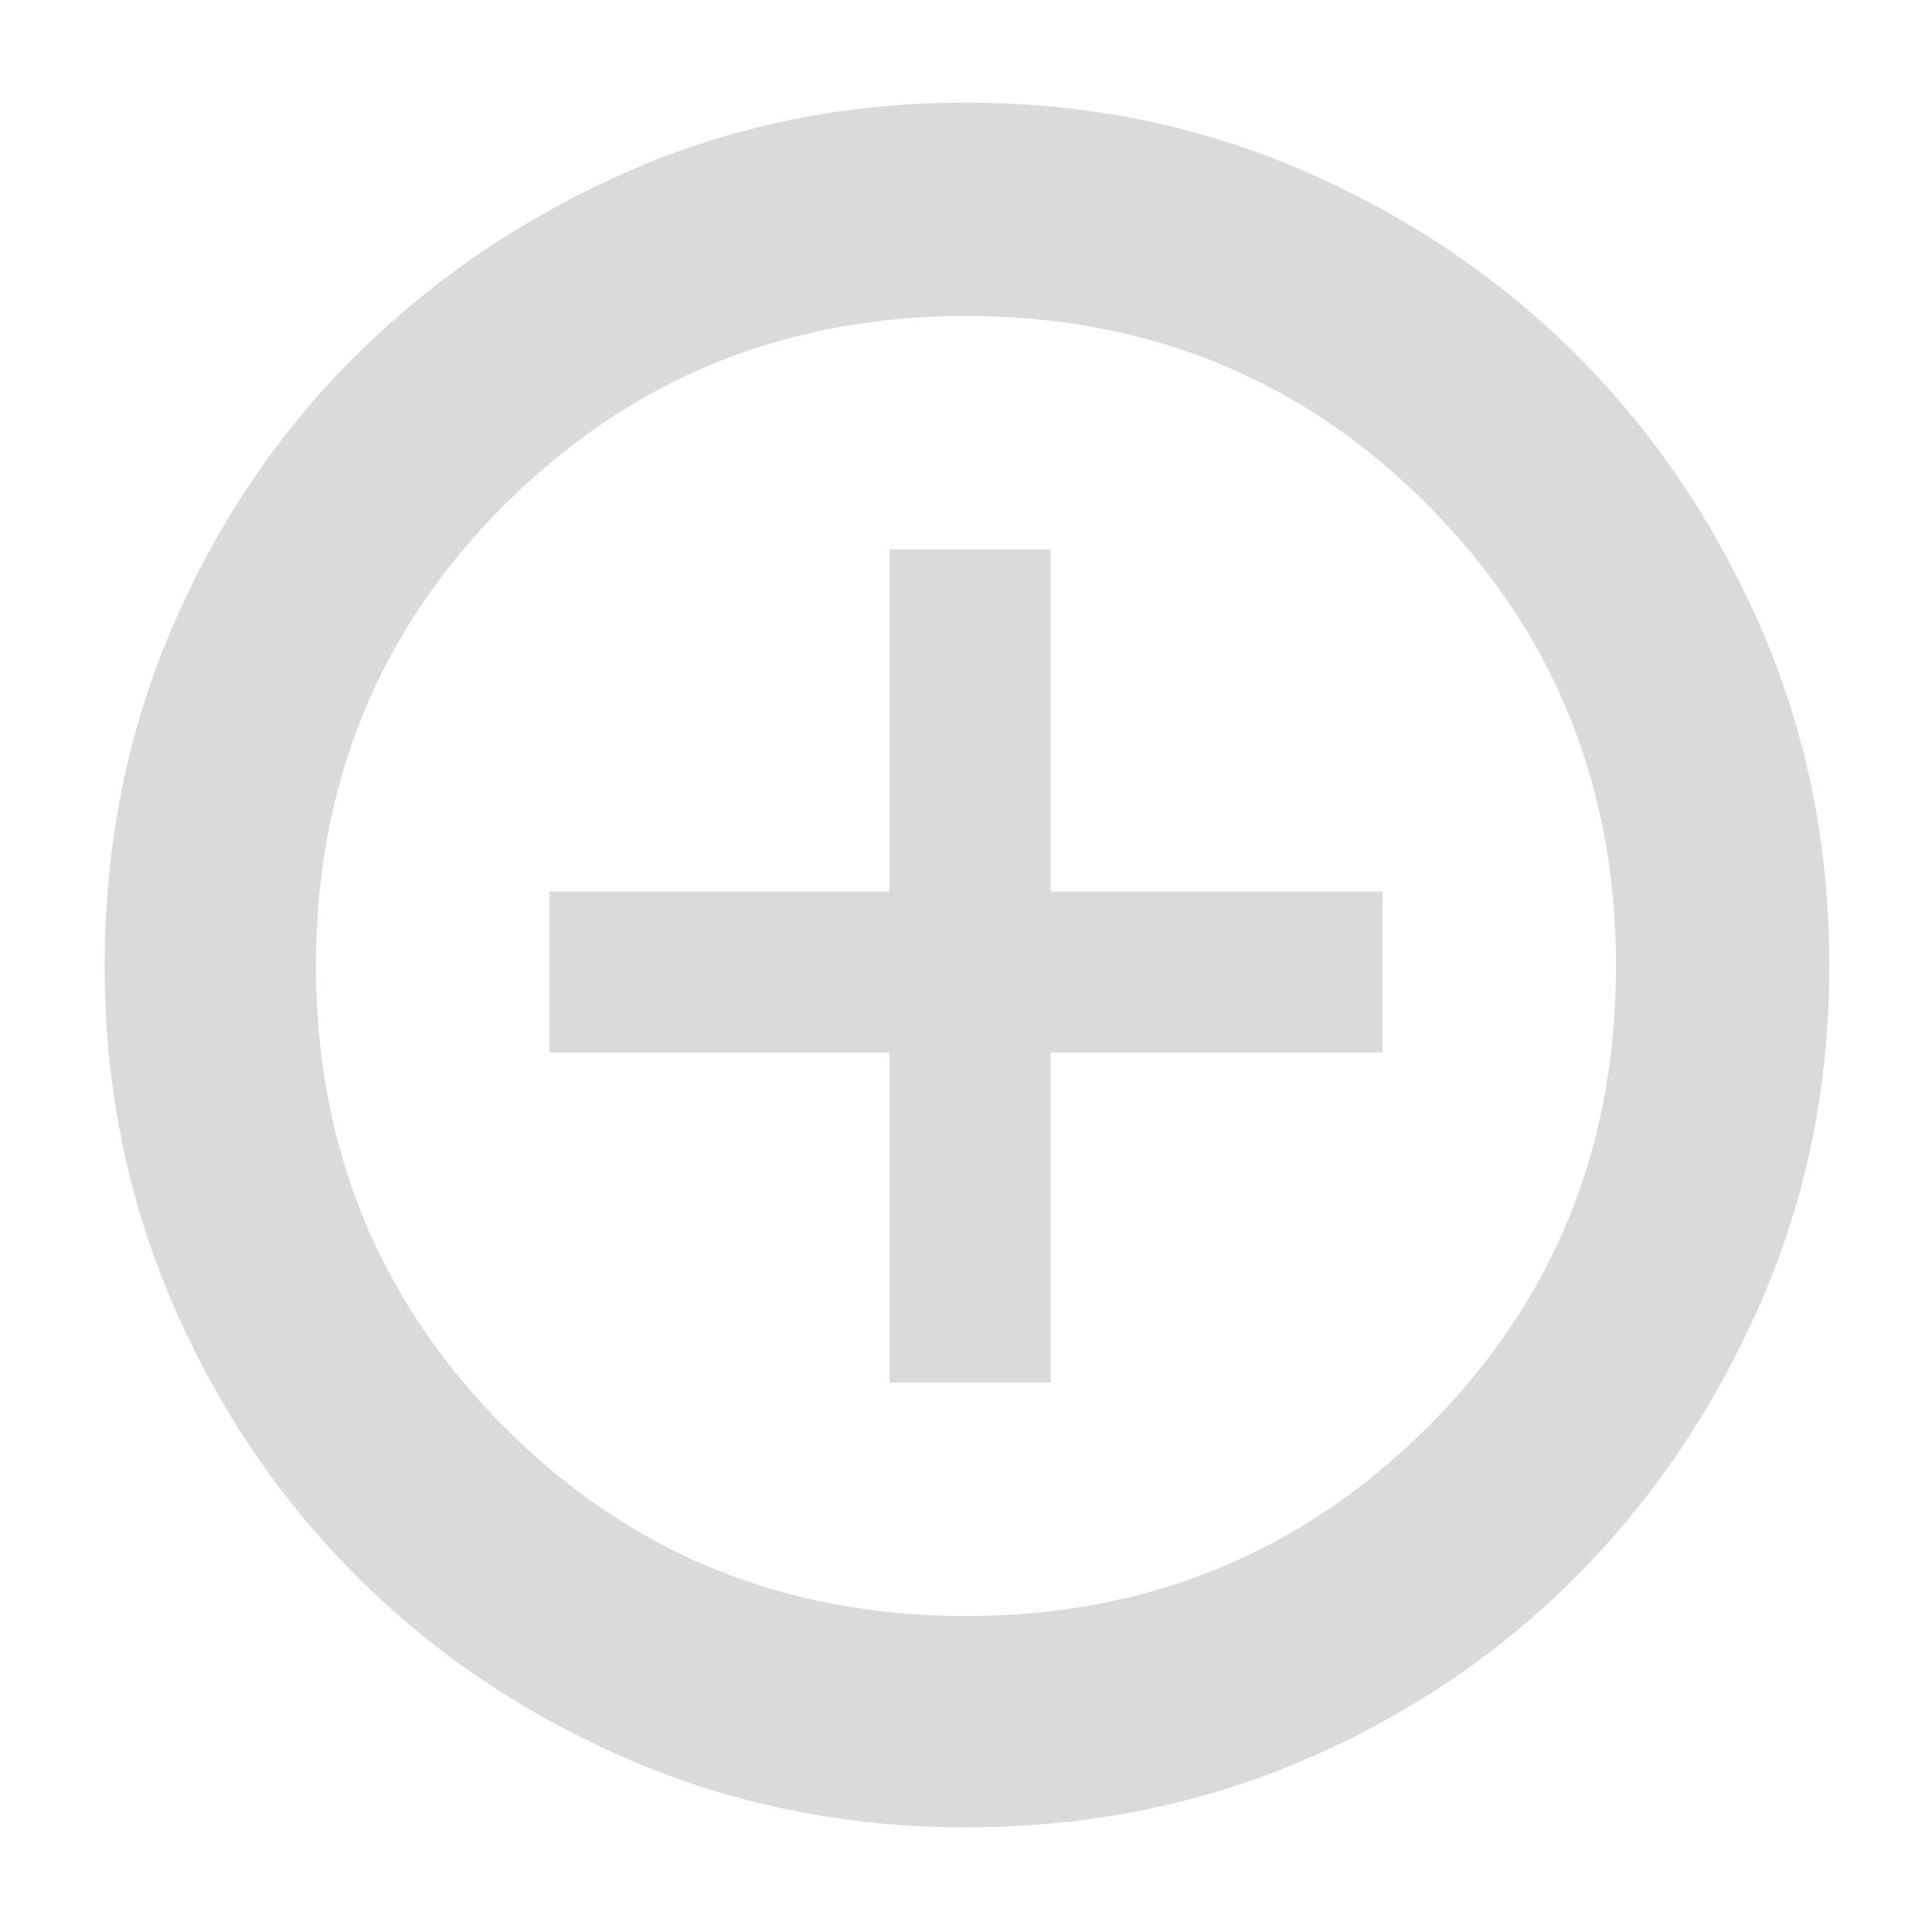
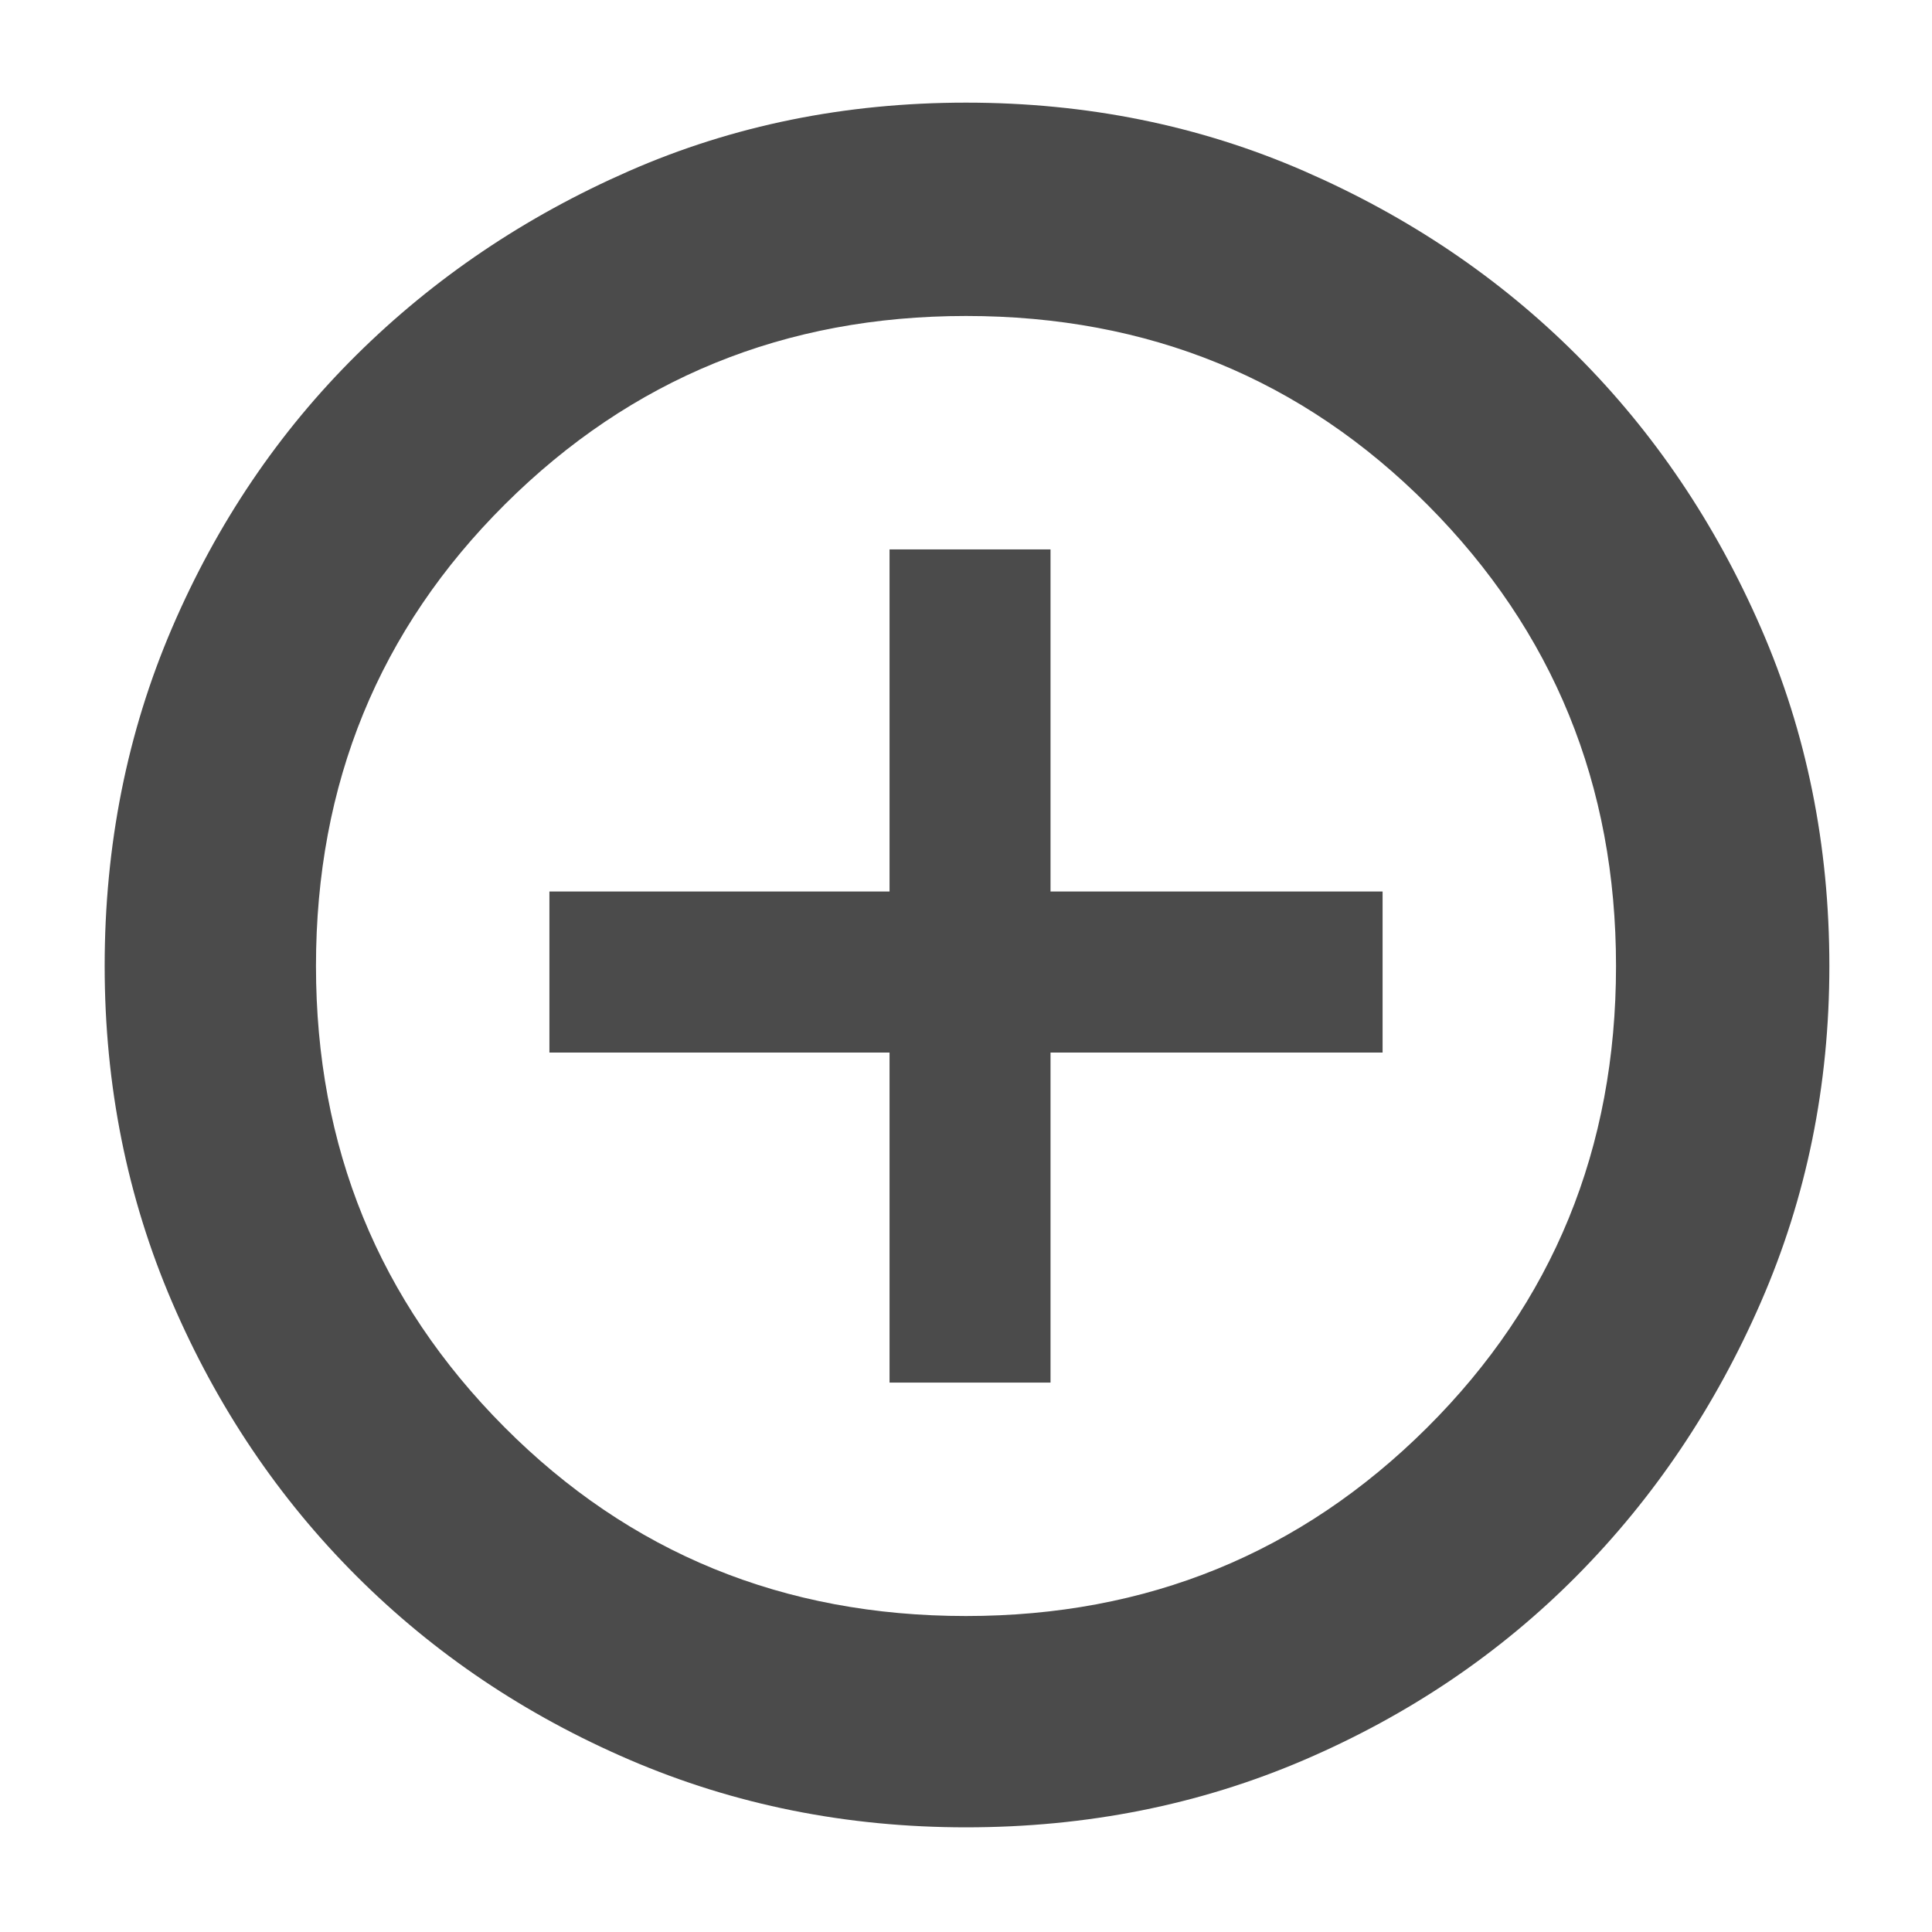
- <svg xmlns="http://www.w3.org/2000/svg" height="40" width="40" fill="#dadada">
+ <svg xmlns="http://www.w3.org/2000/svg" height="40" width="40" fill="#4b4b4b">
  <path d="M18.417 28.625h3.333v-6.833h6.875v-3.334H21.75v-7.083h-3.333v7.083h-7.042v3.334h7.042ZM20 37.833q-3.708 0-6.958-1.395-3.25-1.396-5.667-3.813-2.417-2.417-3.813-5.667Q2.167 23.708 2.167 20q0-3.75 1.395-7 1.396-3.25 3.813-5.646 2.417-2.396 5.646-3.812Q16.25 2.125 20 2.125t7 1.417q3.25 1.416 5.646 3.812T36.458 13q1.417 3.25 1.417 7 0 3.708-1.417 6.958-1.416 3.25-3.812 5.667T27 36.438q-3.25 1.395-7 1.395Zm0-4.375q5.625 0 9.542-3.896 3.916-3.895 3.916-9.562 0-5.625-3.896-9.542Q25.667 6.542 20 6.542q-5.625 0-9.542 3.896Q6.542 14.333 6.542 20q0 5.625 3.896 9.542 3.895 3.916 9.562 3.916ZM20 20Z" />
</svg>
